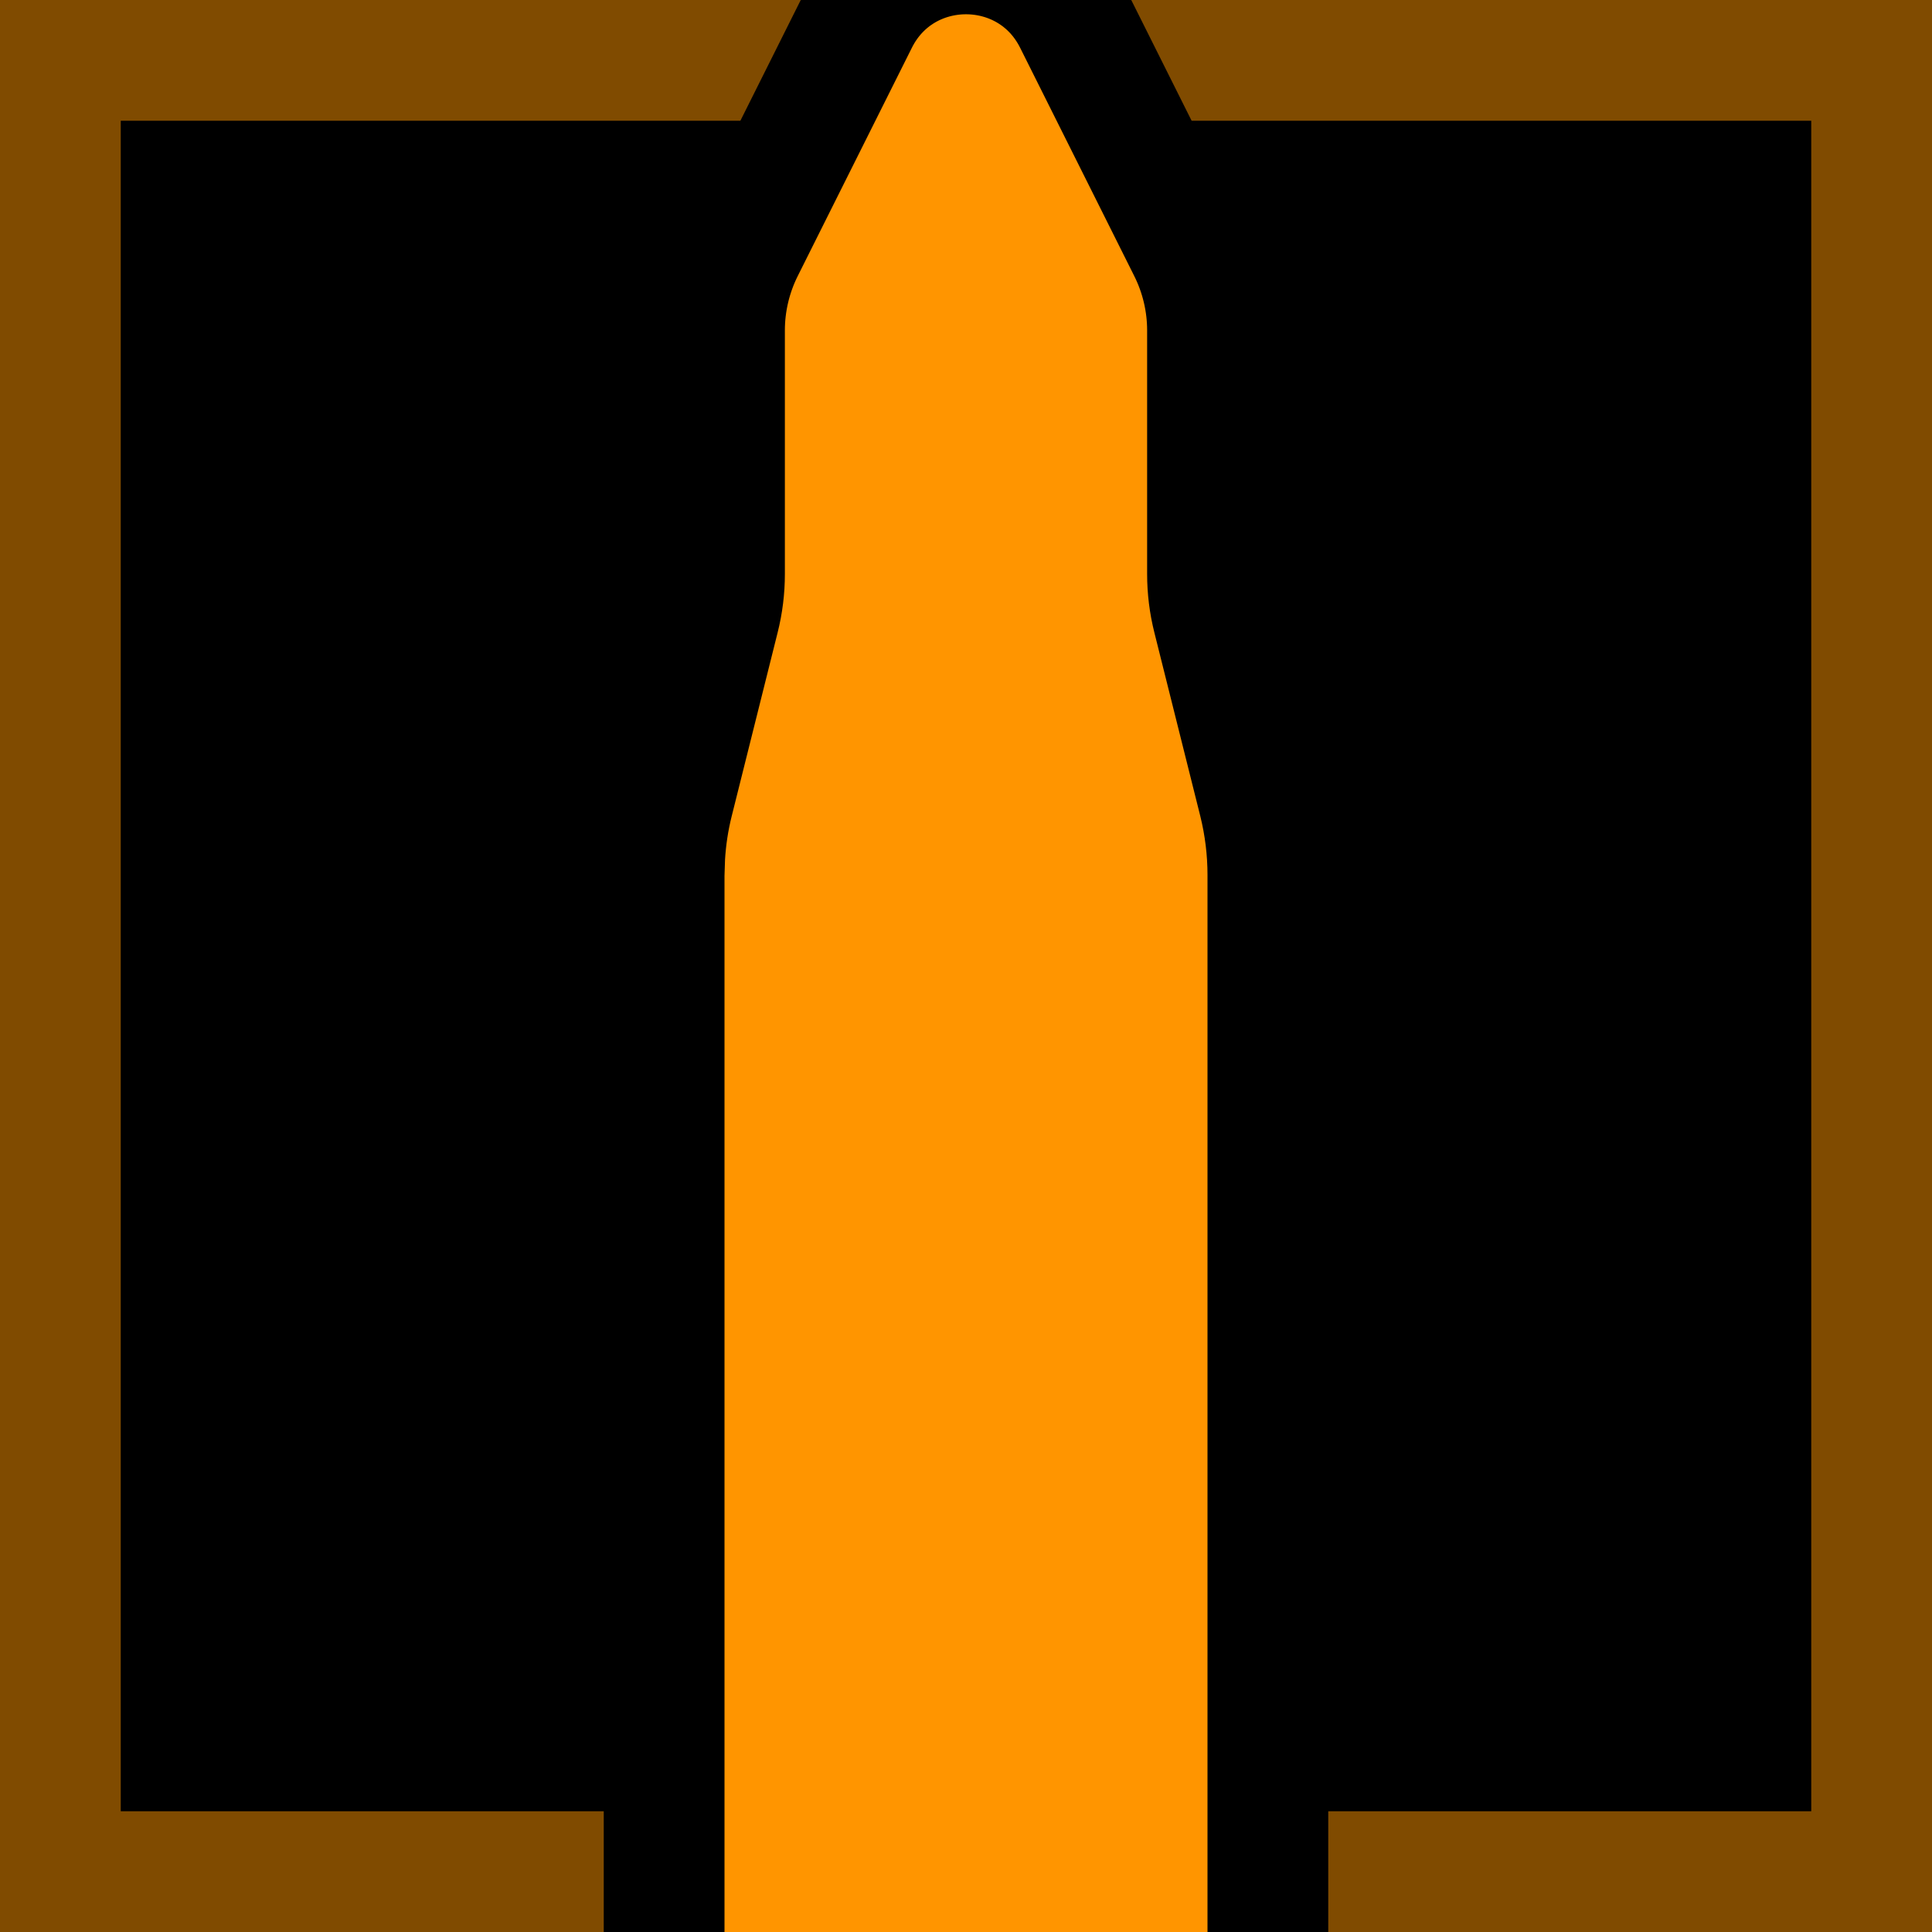
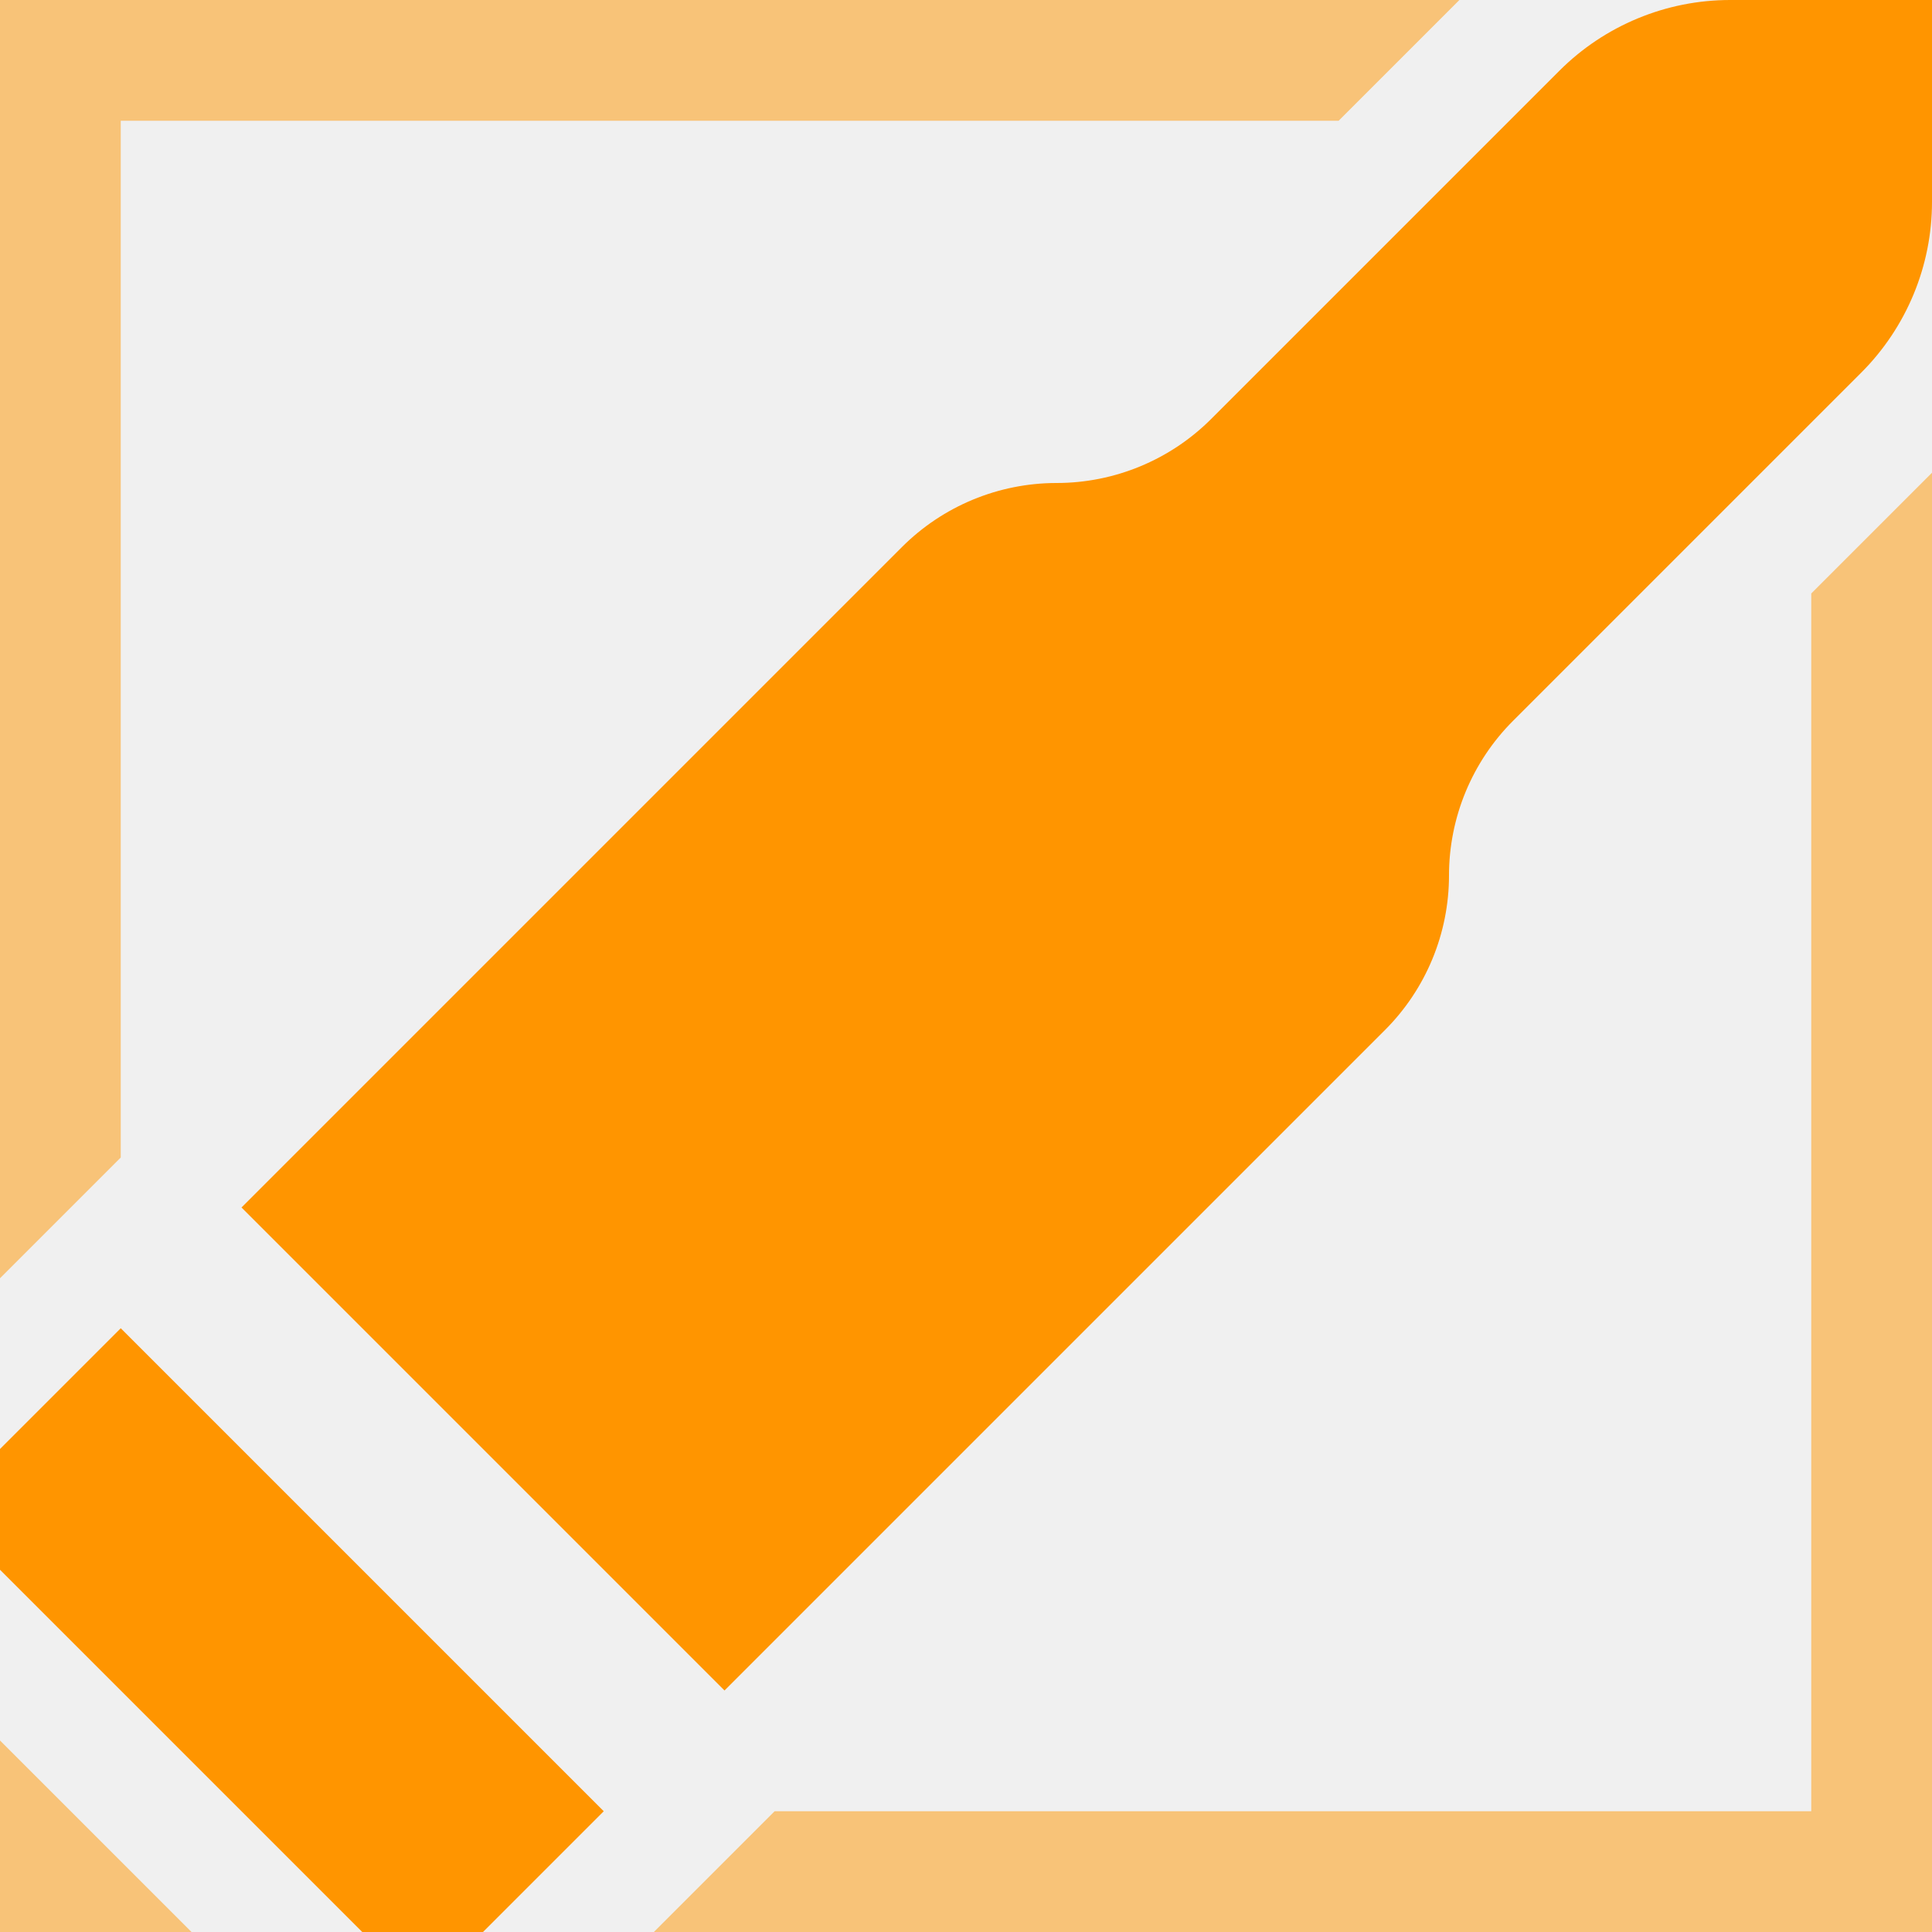
<svg xmlns="http://www.w3.org/2000/svg" width="16" height="16" viewBox="0 0 16 16" fill="none">
-   <g clip-path="url(#clip0_3_114)">
-     <rect width="16" height="16" fill="black" />
-     <rect opacity="0.5" x="0.5" y="0.5" width="15" height="15" stroke="#FF9500" />
-     <path d="M5.5 7.246L5.505 7.093C5.514 6.94 5.537 6.788 5.574 6.64L5.955 5.117C5.985 4.998 6 4.876 6 4.754V2.736C6 2.504 6.054 2.274 6.158 2.065L7.105 0.171C7.474 -0.566 8.526 -0.566 8.895 0.171L9.842 2.065C9.946 2.274 10 2.504 10 2.736V4.754C10 4.876 10.015 4.998 10.045 5.117L10.426 6.64C10.475 6.838 10.5 7.042 10.5 7.246V16.5H5.5V7.246Z" fill="#FF9500" stroke="black" />
+   <g clip-path="url(#clip0_38_763)">
+     <path opacity="0.5" d="M1.586 16H0V14.414L1.586 16ZM16 16H5.415L6.415 15H15V4.915L16 3.915V16ZM11.086 1H1V9.586L0 10.586V0H12.086L11.086 1Z" fill="#FF9500" />
+     <path d="M4.50275e-07 12L3.10612e-07 13L3 16L4 16L5 15L1 11L4.50275e-07 12Z" fill="#FF9500" />
+     <path d="M8.75 4C9.23 4 9.691 3.809 10.03 3.47L12.914 0.586C13.289 0.211 13.798 4.69782e-06 14.328 9.38367e-06L16 2.41503e-05L16 1.672C16 2.202 15.789 2.711 15.414 3.086L12.53 5.97C12.191 6.309 12 6.77 12 7.25C12 7.73 11.809 8.191 11.47 8.53L6 14L2 10L7.47 4.53C7.809 4.191 8.27 4 8.75 4Z" fill="#FF9500" />
  </g>
  <defs>
-     <clipPath id="clip0_3_114">
+     <clipPath id="clip0_38_763">
      <rect width="16" height="16" fill="white" />
    </clipPath>
  </defs>
</svg>
